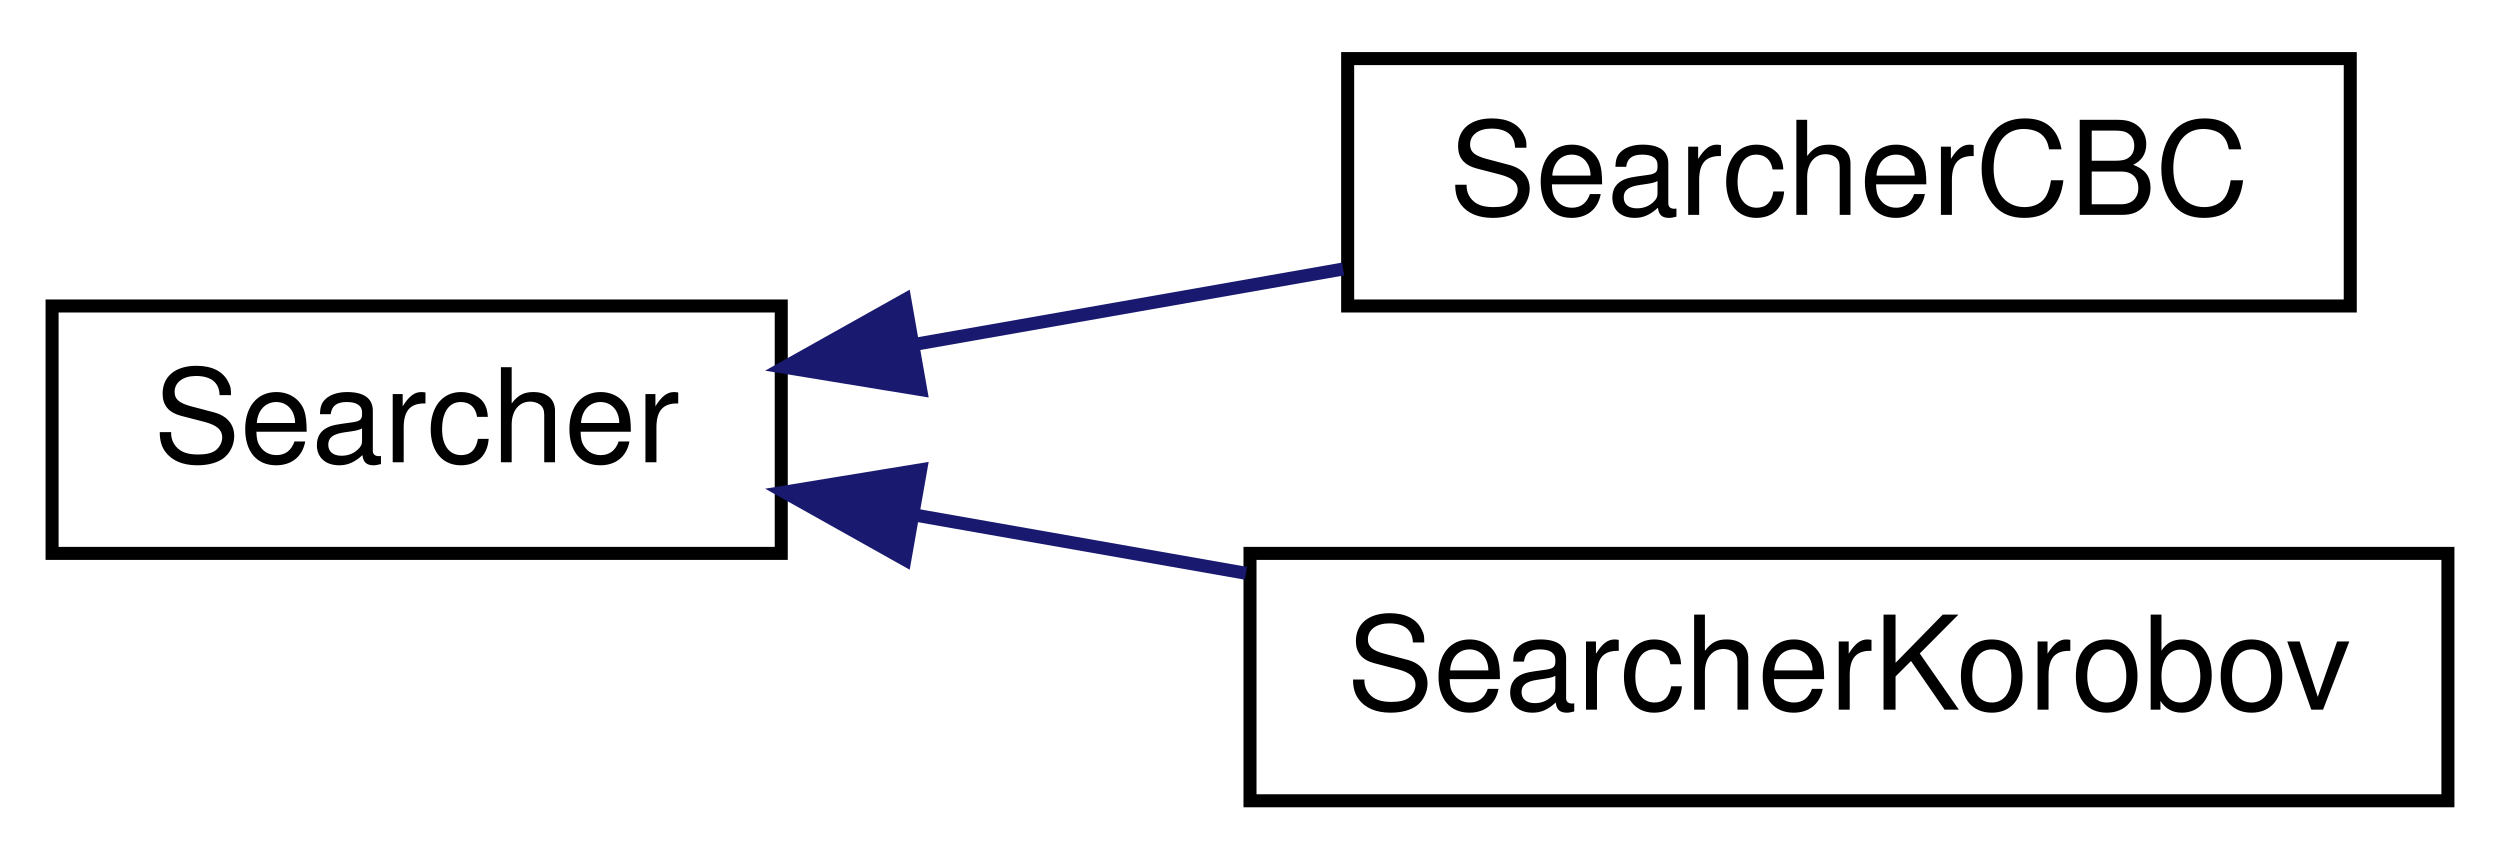
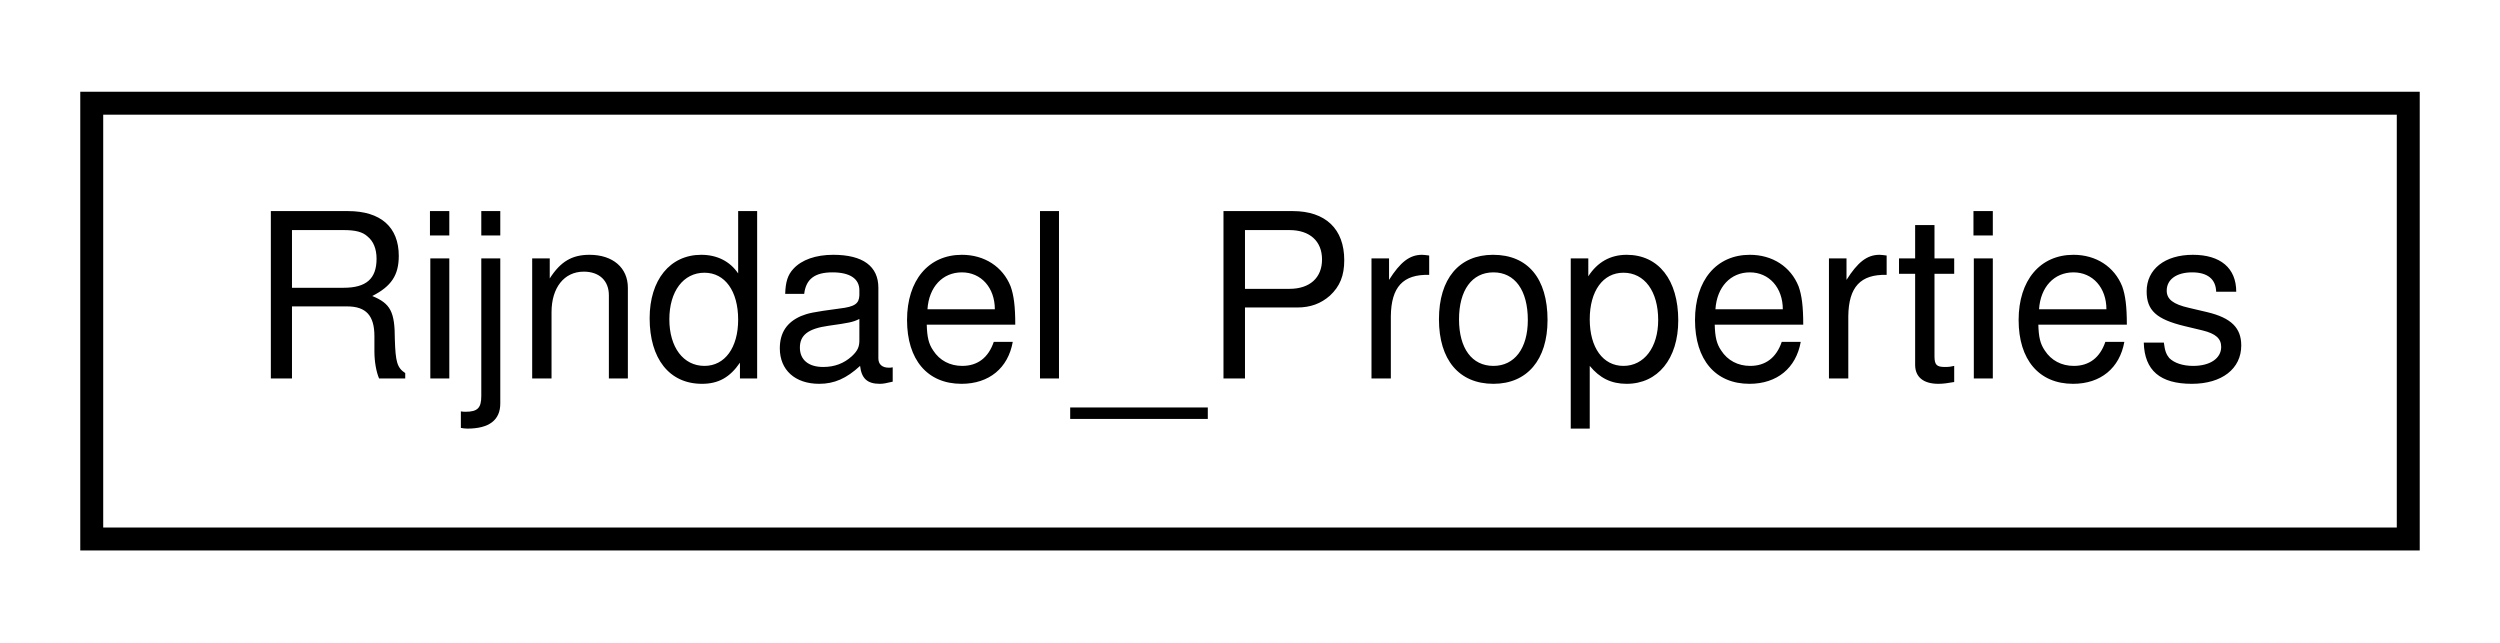
- <svg xmlns="http://www.w3.org/2000/svg" xmlns:xlink="http://www.w3.org/1999/xlink" width="192pt" height="66pt" viewBox="0.00 0.00 192.00 66.00">
-   <g id="graph0" class="graph" transform="scale(1 1) rotate(0) translate(4 62)">
+ <svg xmlns="http://www.w3.org/2000/svg" xmlns:xlink="http://www.w3.org/1999/xlink" width="109pt" height="28pt" viewBox="0.00 0.00 109.00 28.00">
+   <g id="graph0" class="graph" transform="scale(1 1) rotate(0) translate(4 24)">
    <g id="node1" class="node">
      <g id="a_node1">
-         <a xlink:href="classumontreal_1_1ssj_1_1discrepancy_1_1Searcher.html" target="_top" xlink:title="This class implements searches to find the best lattices of rank 1, defined as follows  ...">
-           <polygon fill="none" stroke="black" points="0,-19.5 0,-38.5 56,-38.5 56,-19.5 0,-19.5" />
-           <text text-anchor="middle" x="28" y="-26.5" font-family="Helvetica,sans-Serif" font-size="10.00">Searcher</text>
+         <a xlink:href="classumontreal_1_1ssj_1_1rng_1_1Rijndael__Properties.html" target="_top" xlink:title="This class acts as a central repository for an algorithm specific properties. ">
+           <polygon fill="none" stroke="#000000" points="0,-.5 0,-19.5 101,-19.5 101,-.5 0,-.5" />
+           <text text-anchor="middle" x="50.5" y="-7.5" font-family="Helvetica,sans-Serif" font-size="10.00" fill="#000000">Rijndael_Properties</text>
        </a>
      </g>
    </g>
-     <g id="node2" class="node">
-       <g id="a_node2">
-         <a xlink:href="classumontreal_1_1ssj_1_1discrepancy_1_1SearcherCBC.html" target="_top" xlink:title="This class implements searches to find the best rank-1 lattices with respect to a given discrepancy...">
-           <polygon fill="none" stroke="black" points="99.5,-38.5 99.5,-57.5 176.5,-57.5 176.5,-38.5 99.5,-38.5" />
-           <text text-anchor="middle" x="138" y="-45.5" font-family="Helvetica,sans-Serif" font-size="10.00">SearcherCBC</text>
-         </a>
-       </g>
-     </g>
-     <g id="edge1" class="edge">
-       <path fill="none" stroke="midnightblue" d="M66.121,-35.531C76.791,-37.408 88.438,-39.457 99.151,-41.341" />
-       <polygon fill="midnightblue" stroke="midnightblue" points="66.708,-32.08 56.253,-33.794 65.495,-38.974 66.708,-32.08" />
-     </g>
-     <g id="node3" class="node">
-       <g id="a_node3">
-         <a xlink:href="classumontreal_1_1ssj_1_1discrepancy_1_1SearcherKorobov.html" target="_top" xlink:title="This class implements searches to find the best Korobov lattices with respect to a given discrepancy...">
-           <polygon fill="none" stroke="black" points="92,-0.5 92,-19.5 184,-19.5 184,-0.5 92,-0.5" />
-           <text text-anchor="middle" x="138" y="-7.5" font-family="Helvetica,sans-Serif" font-size="10.00">SearcherKorobov</text>
-         </a>
-       </g>
-     </g>
-     <g id="edge2" class="edge">
-       <path fill="none" stroke="midnightblue" d="M66.26,-22.445C74.453,-21.004 83.217,-19.462 91.687,-17.972" />
-       <polygon fill="midnightblue" stroke="midnightblue" points="65.495,-19.026 56.253,-24.206 66.708,-25.92 65.495,-19.026" />
-     </g>
  </g>
</svg>
